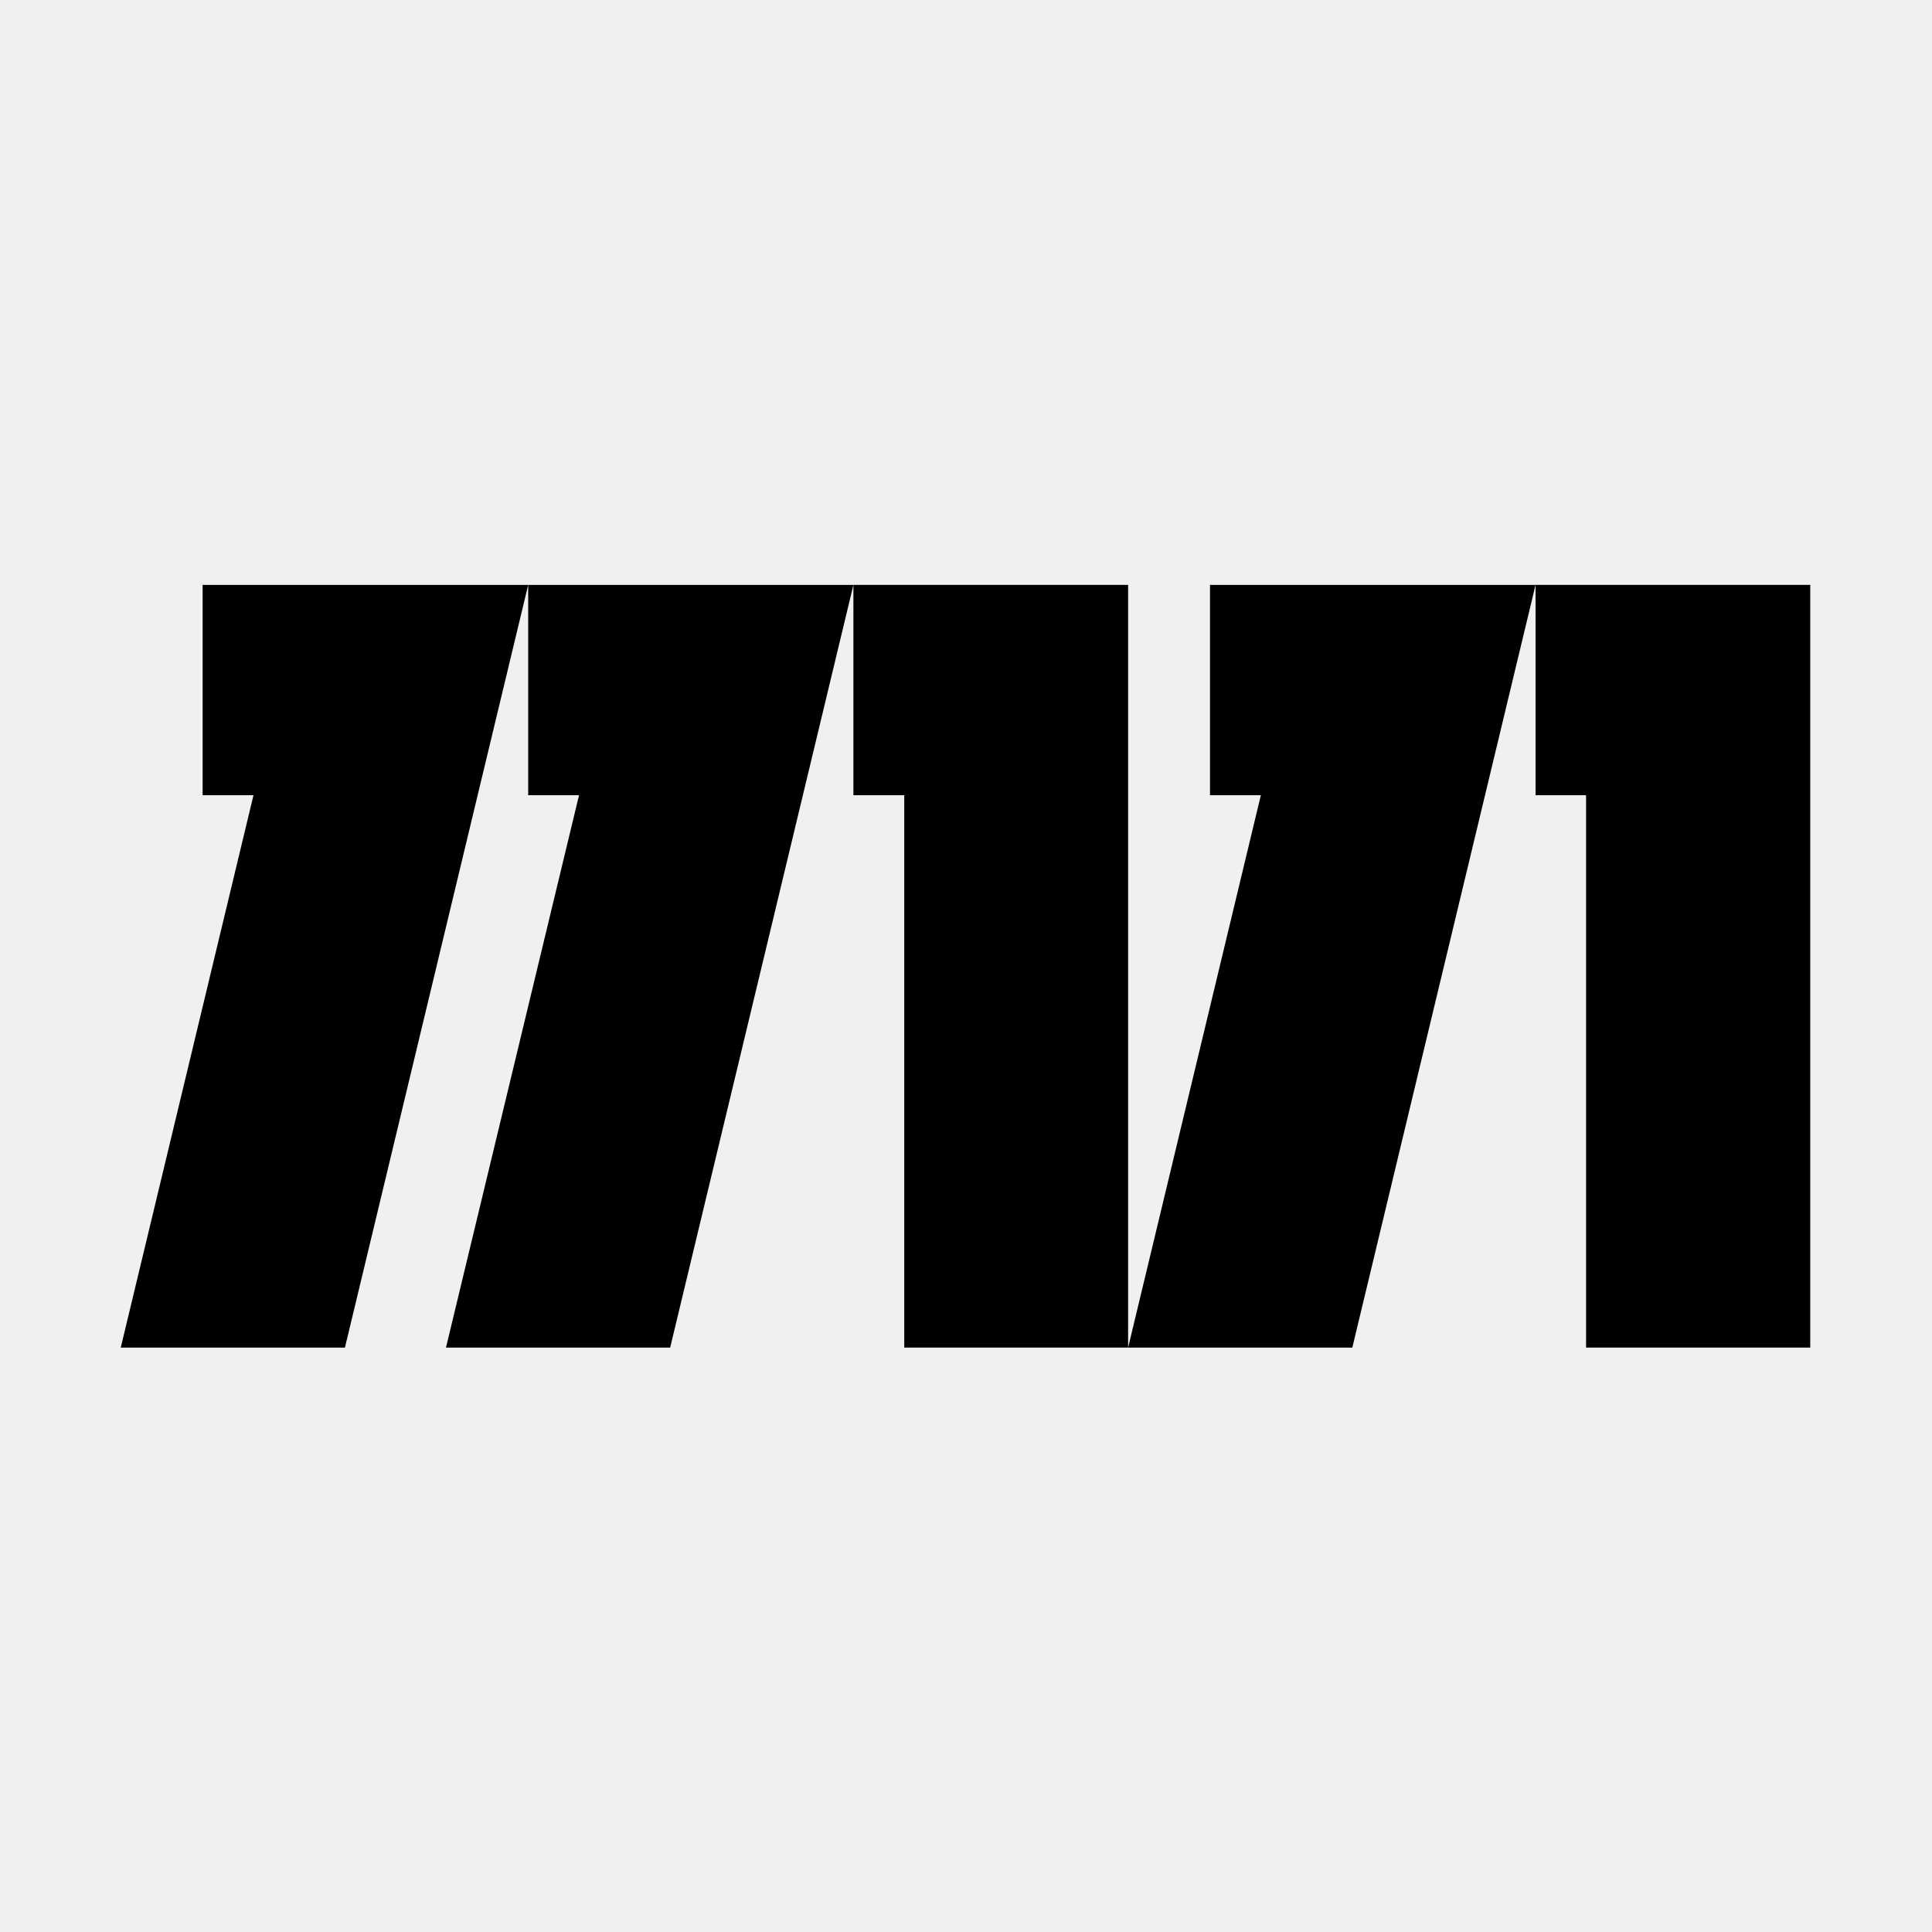
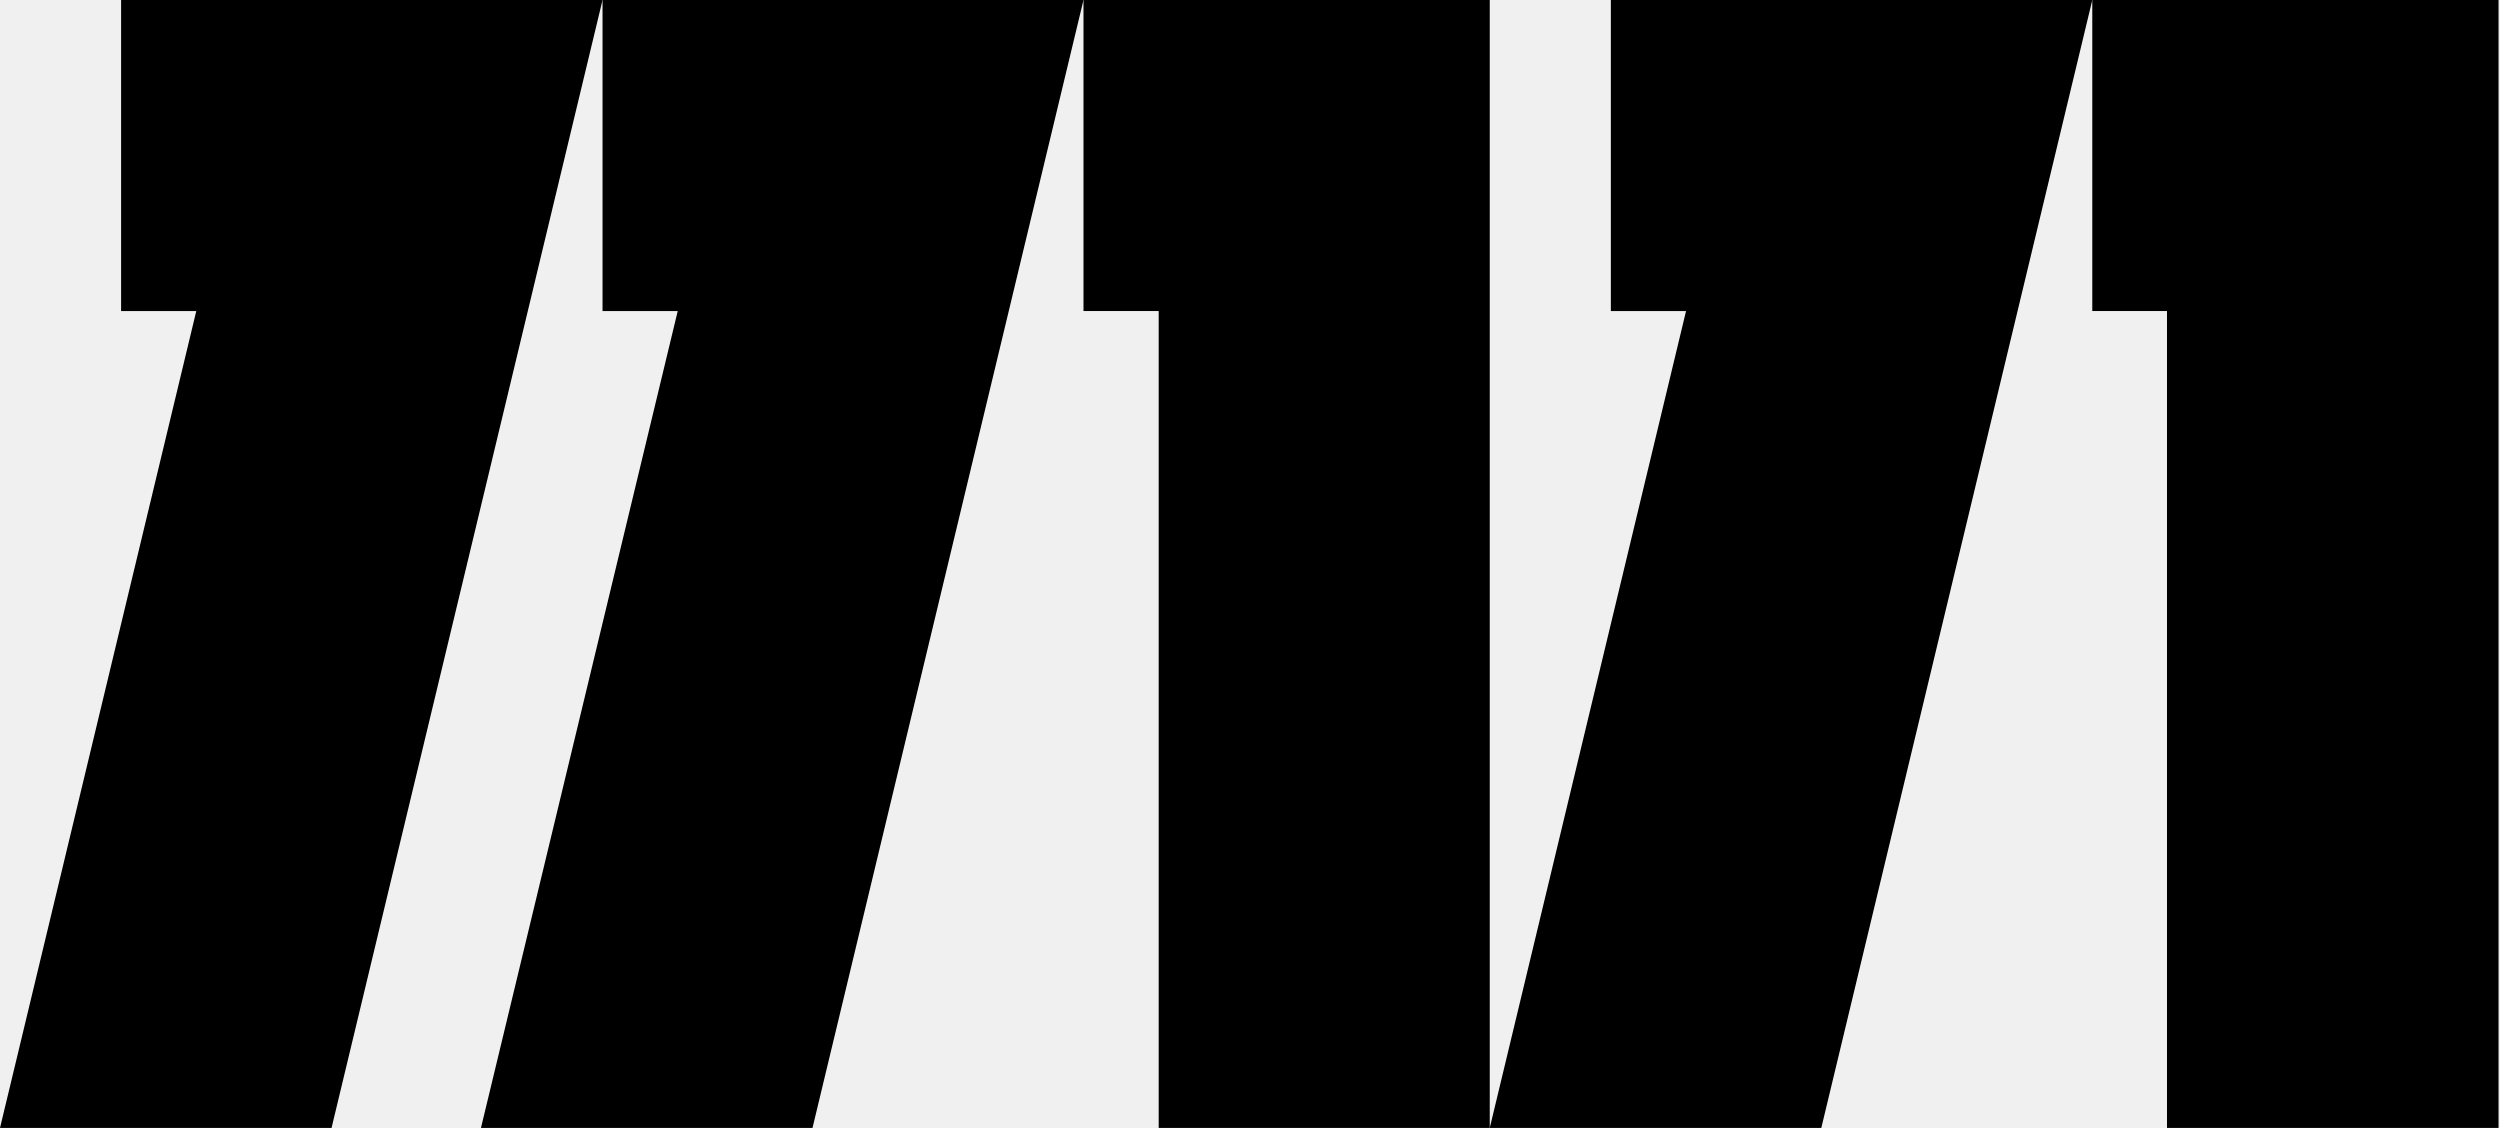
- <svg xmlns="http://www.w3.org/2000/svg" viewBox="0 0 512 512" role="img" aria-label="11 111">
+ <svg xmlns="http://www.w3.org/2000/svg" viewBox="0 0 512 231" role="img" aria-label="11 111">
  <style>
    .mark { fill: #000; }

    @media (prefers-color-scheme: dark) {
      .mark { fill: #fff; }
    }
  </style>
-   <g class="mark" transform="translate(32 155) scale(.875)">
+   <g class="mark">
    <path d="M237.3 0H221.9V63.7H237.3V231H305.1V0H237.3Z" />
    <path d="M55.5 0H24.8V63.7H40.2L0 231H67.9L123.4 0H55.5Z" />
    <path d="M154.1 0H123.4V63.7H138.8L98.5 231H166.4L221.9 0H154.1Z" />
    <path d="M360.702 0H329.902V63.7H345.302L305.102 231H373.002L428.502 0H360.702Z" />
    <path d="M443.8 0H428.5V63.7H443.8V231H511.7V0H443.8Z" />
  </g>
</svg>
